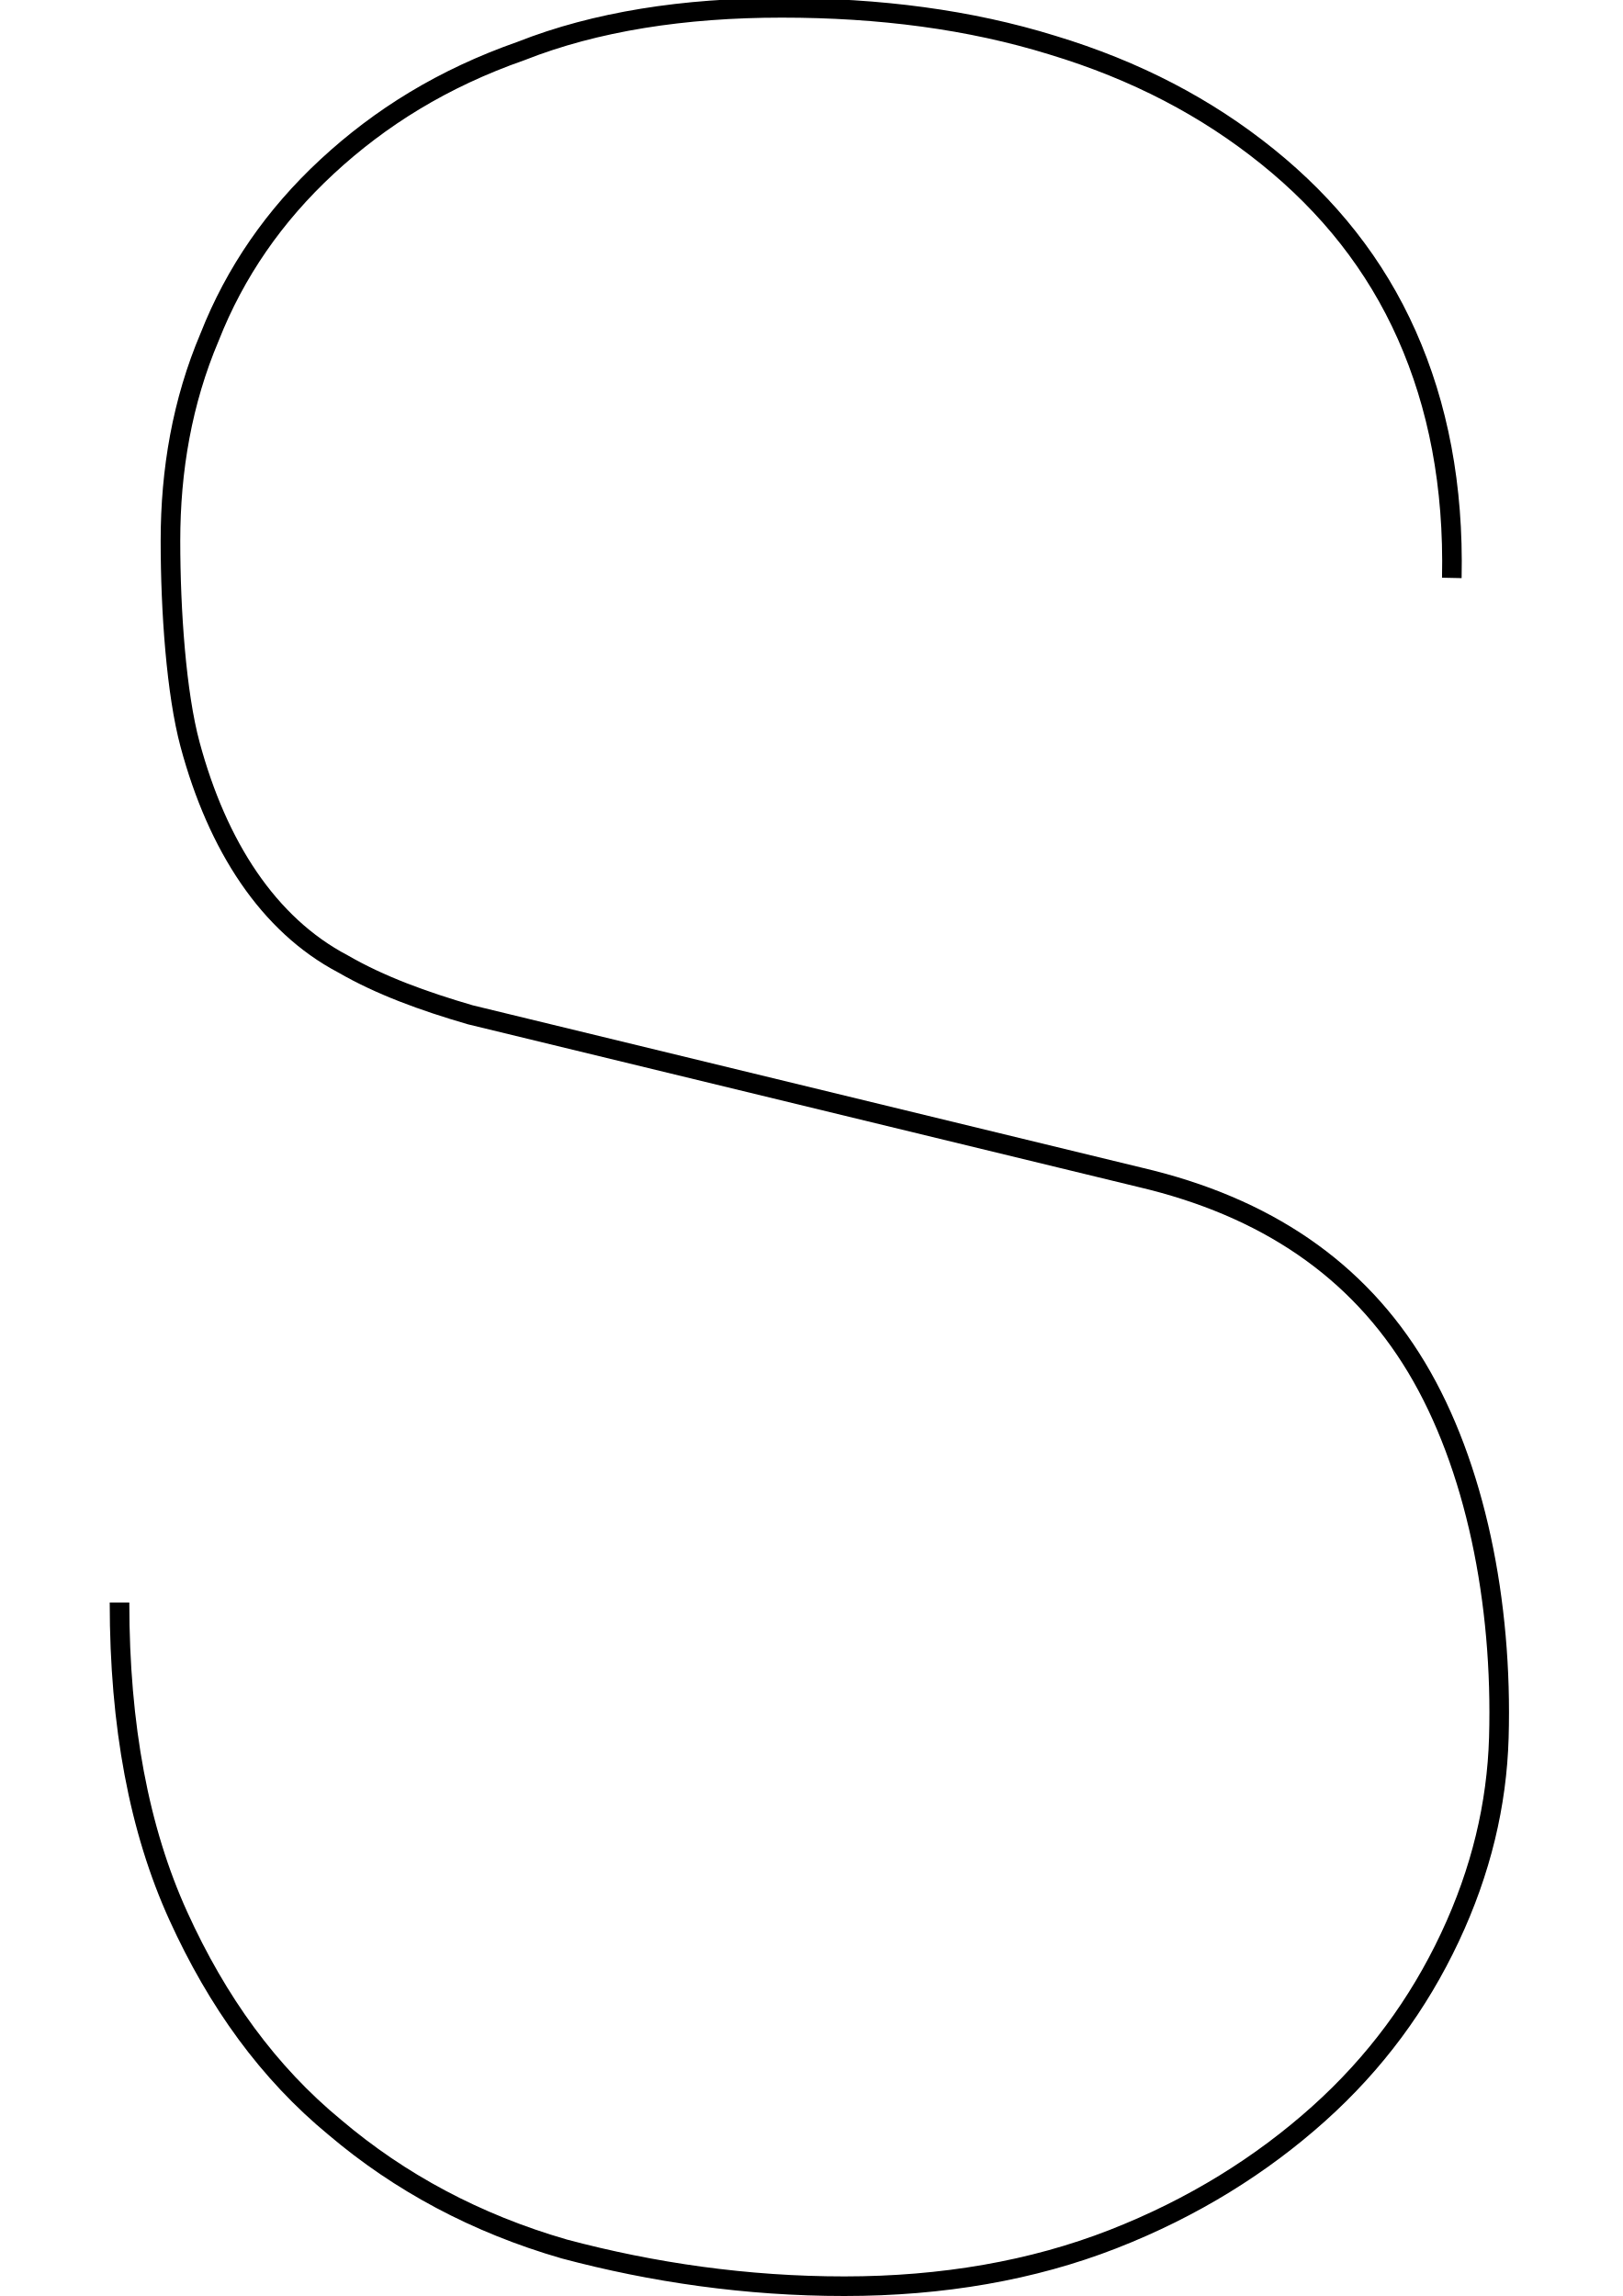
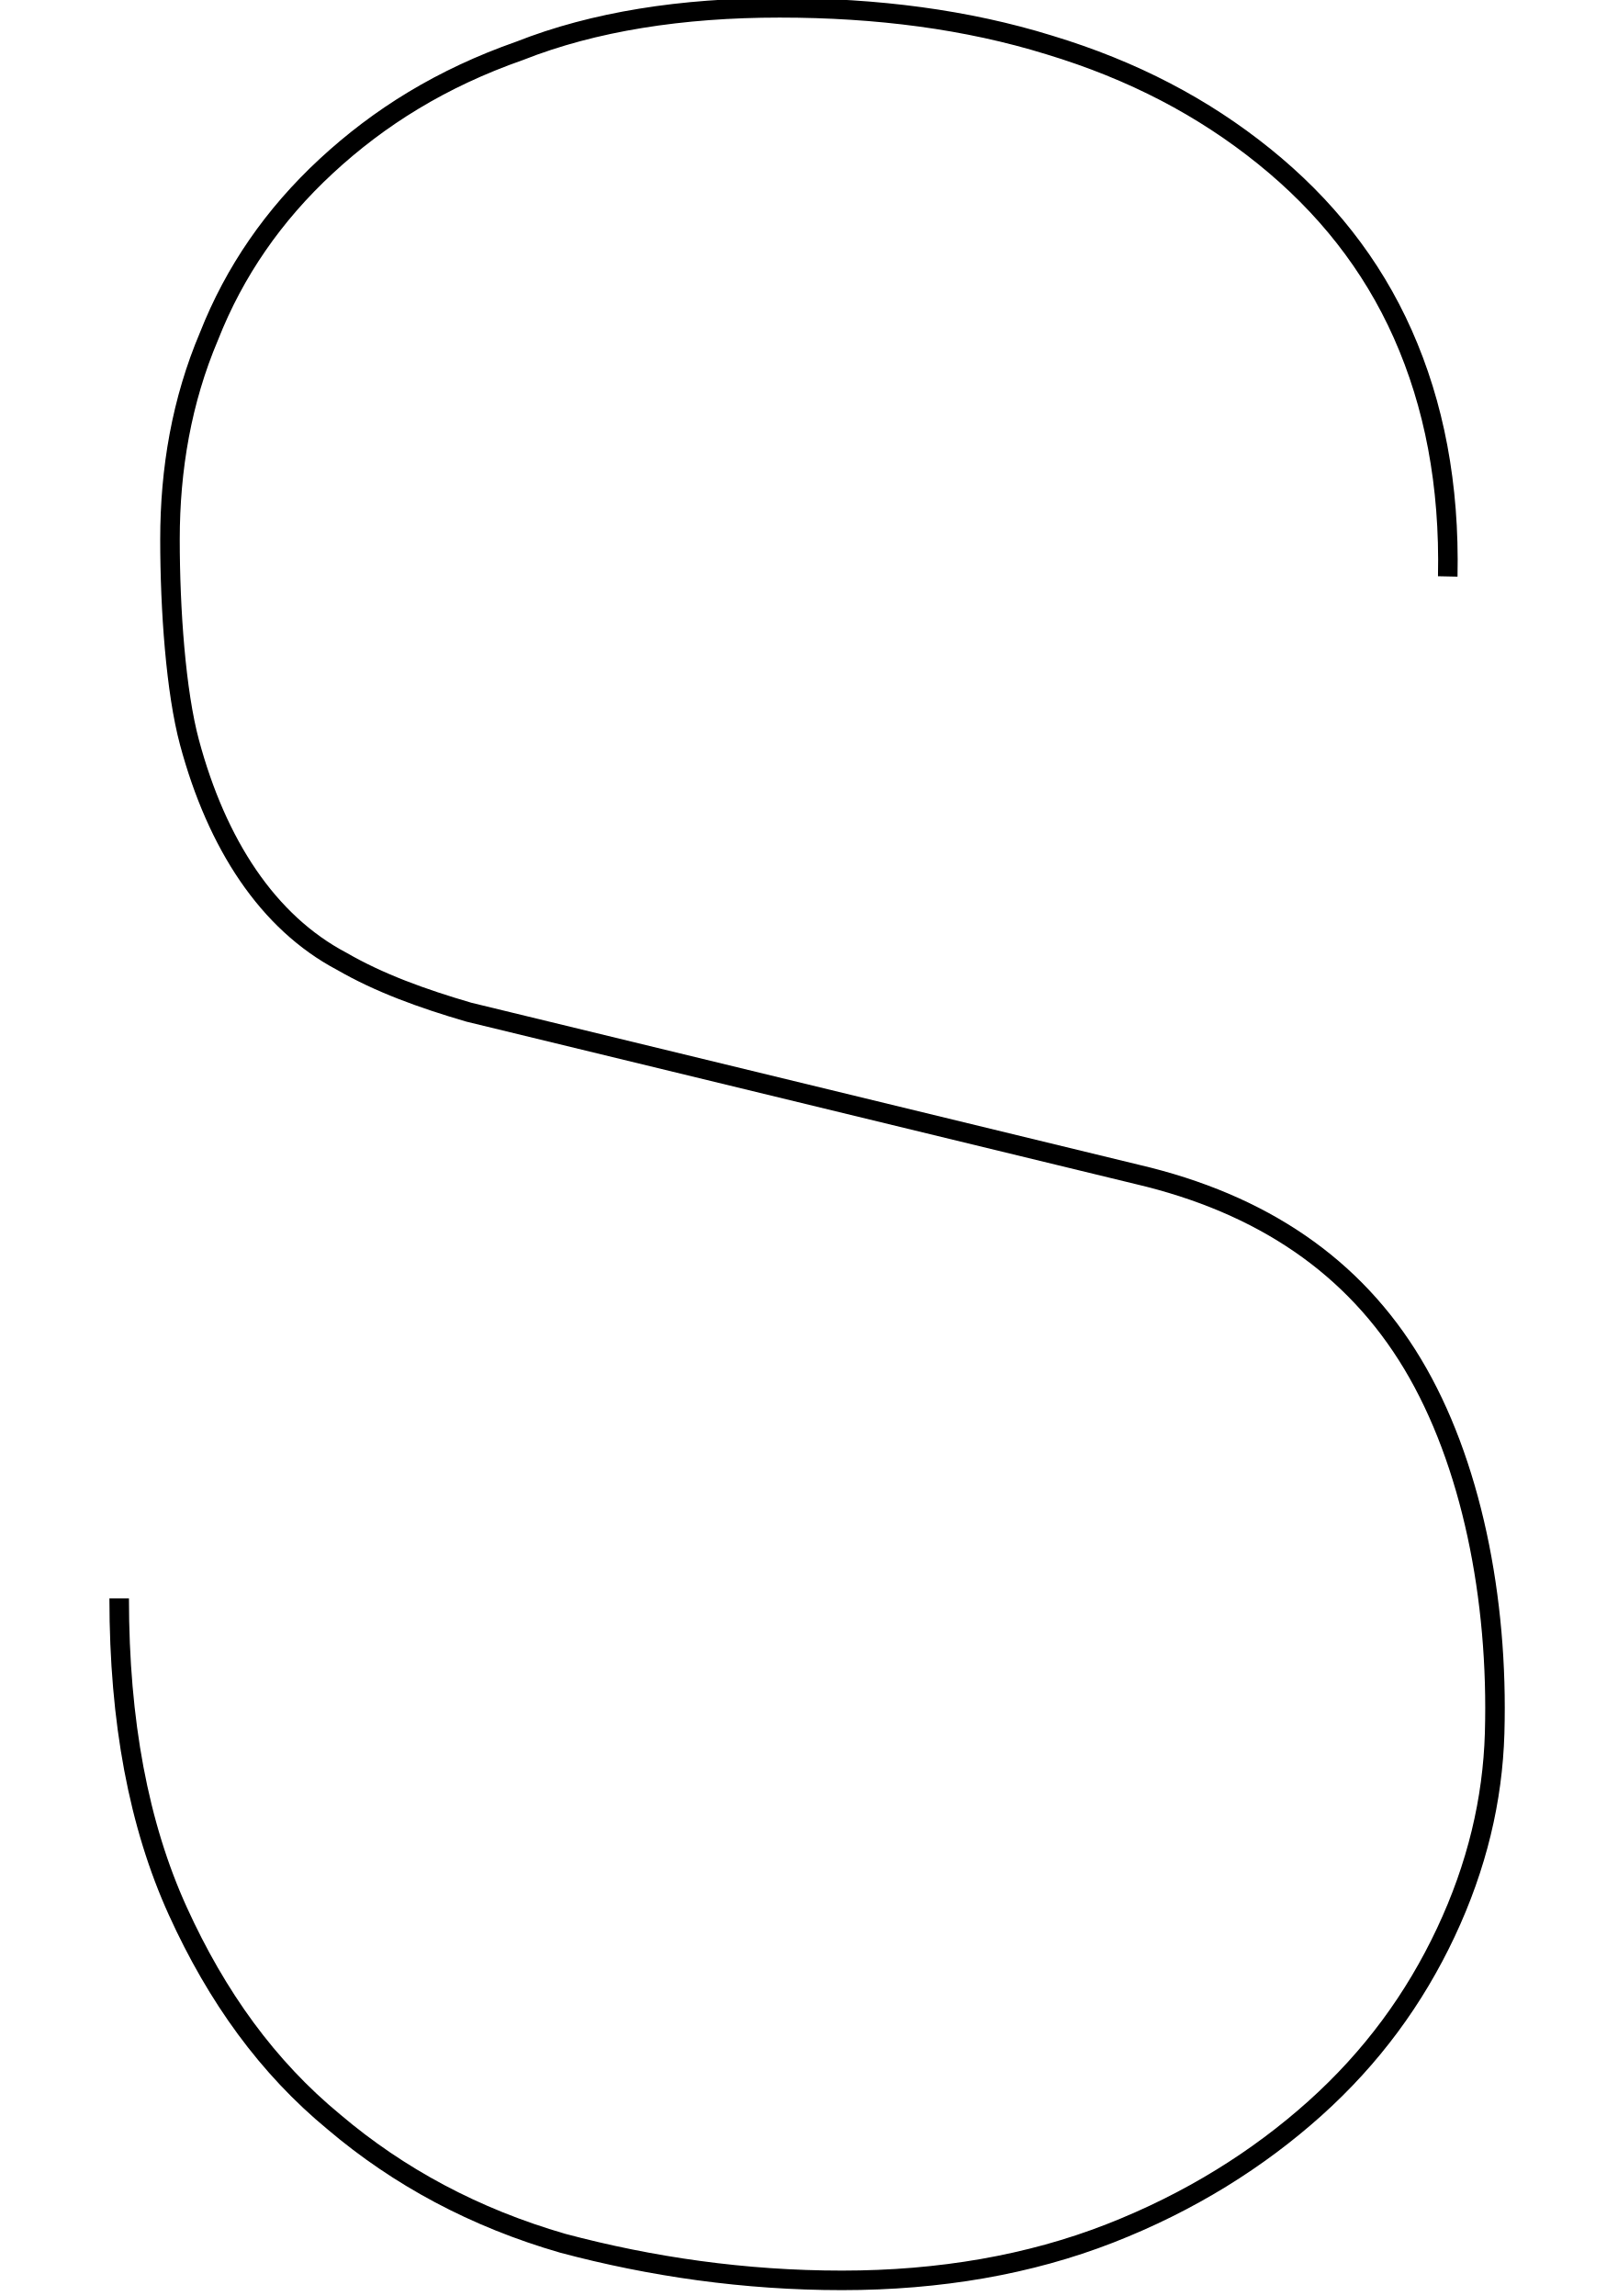
- <svg xmlns="http://www.w3.org/2000/svg" version="1.1" id="Calque_1" x="0px" y="0px" viewBox="0 0 82.8 117.2" style="enable-background:new 0 0 82.8 117.2;" xml:space="preserve" preserveAspectRatio="none">
+ <svg xmlns="http://www.w3.org/2000/svg" version="1.1" id="Calque_1" x="0px" y="0px" viewBox="0 0 82.8 117.5" style="enable-background:new 0 0 82.8 117.5;" xml:space="preserve" preserveAspectRatio="none">
  <style type="text/css">
	.st0{fill:none;stroke:#000000;stroke-width:1;}
</style>
  <g>
    <path class="st0" d="M74.1,29.5c0.1-4.7-0.7-8.8-2.3-12.4c-1.6-3.6-4-6.6-7.1-9.1c-3.1-2.5-6.7-4.4-11-5.7   C49.5,1,44.9,0.4,39.9,0.4s-9.5,0.7-13.3,2.2C22.6,4,19.4,6,16.7,8.5c-2.7,2.5-4.7,5.4-6,8.7c-1.4,3.3-2,6.8-2,10.4   c0,3.6,0.3,7.8,1,10.4c0.7,2.6,1.7,4.9,3,6.8c1.3,1.9,2.9,3.4,4.8,4.4c1.9,1.1,4.1,1.9,6.5,2.6l34.2,8.3c6.4,1.5,11.1,4.7,14.1,9.7   c3,5,4.4,12,4.2,18.9c-0.1,3.4-0.9,6.8-2.5,10.2c-1.6,3.4-3.8,6.4-6.7,9c-2.9,2.6-6.4,4.8-10.5,6.4c-4.1,1.6-8.7,2.4-13.7,2.4   s-9.8-0.7-14.3-1.9c-4.5-1.3-8.4-3.4-11.7-6.2c-3.4-2.8-6-6.4-8-10.8c-2-4.4-3-9.7-3-16" />
  </g>
</svg>
